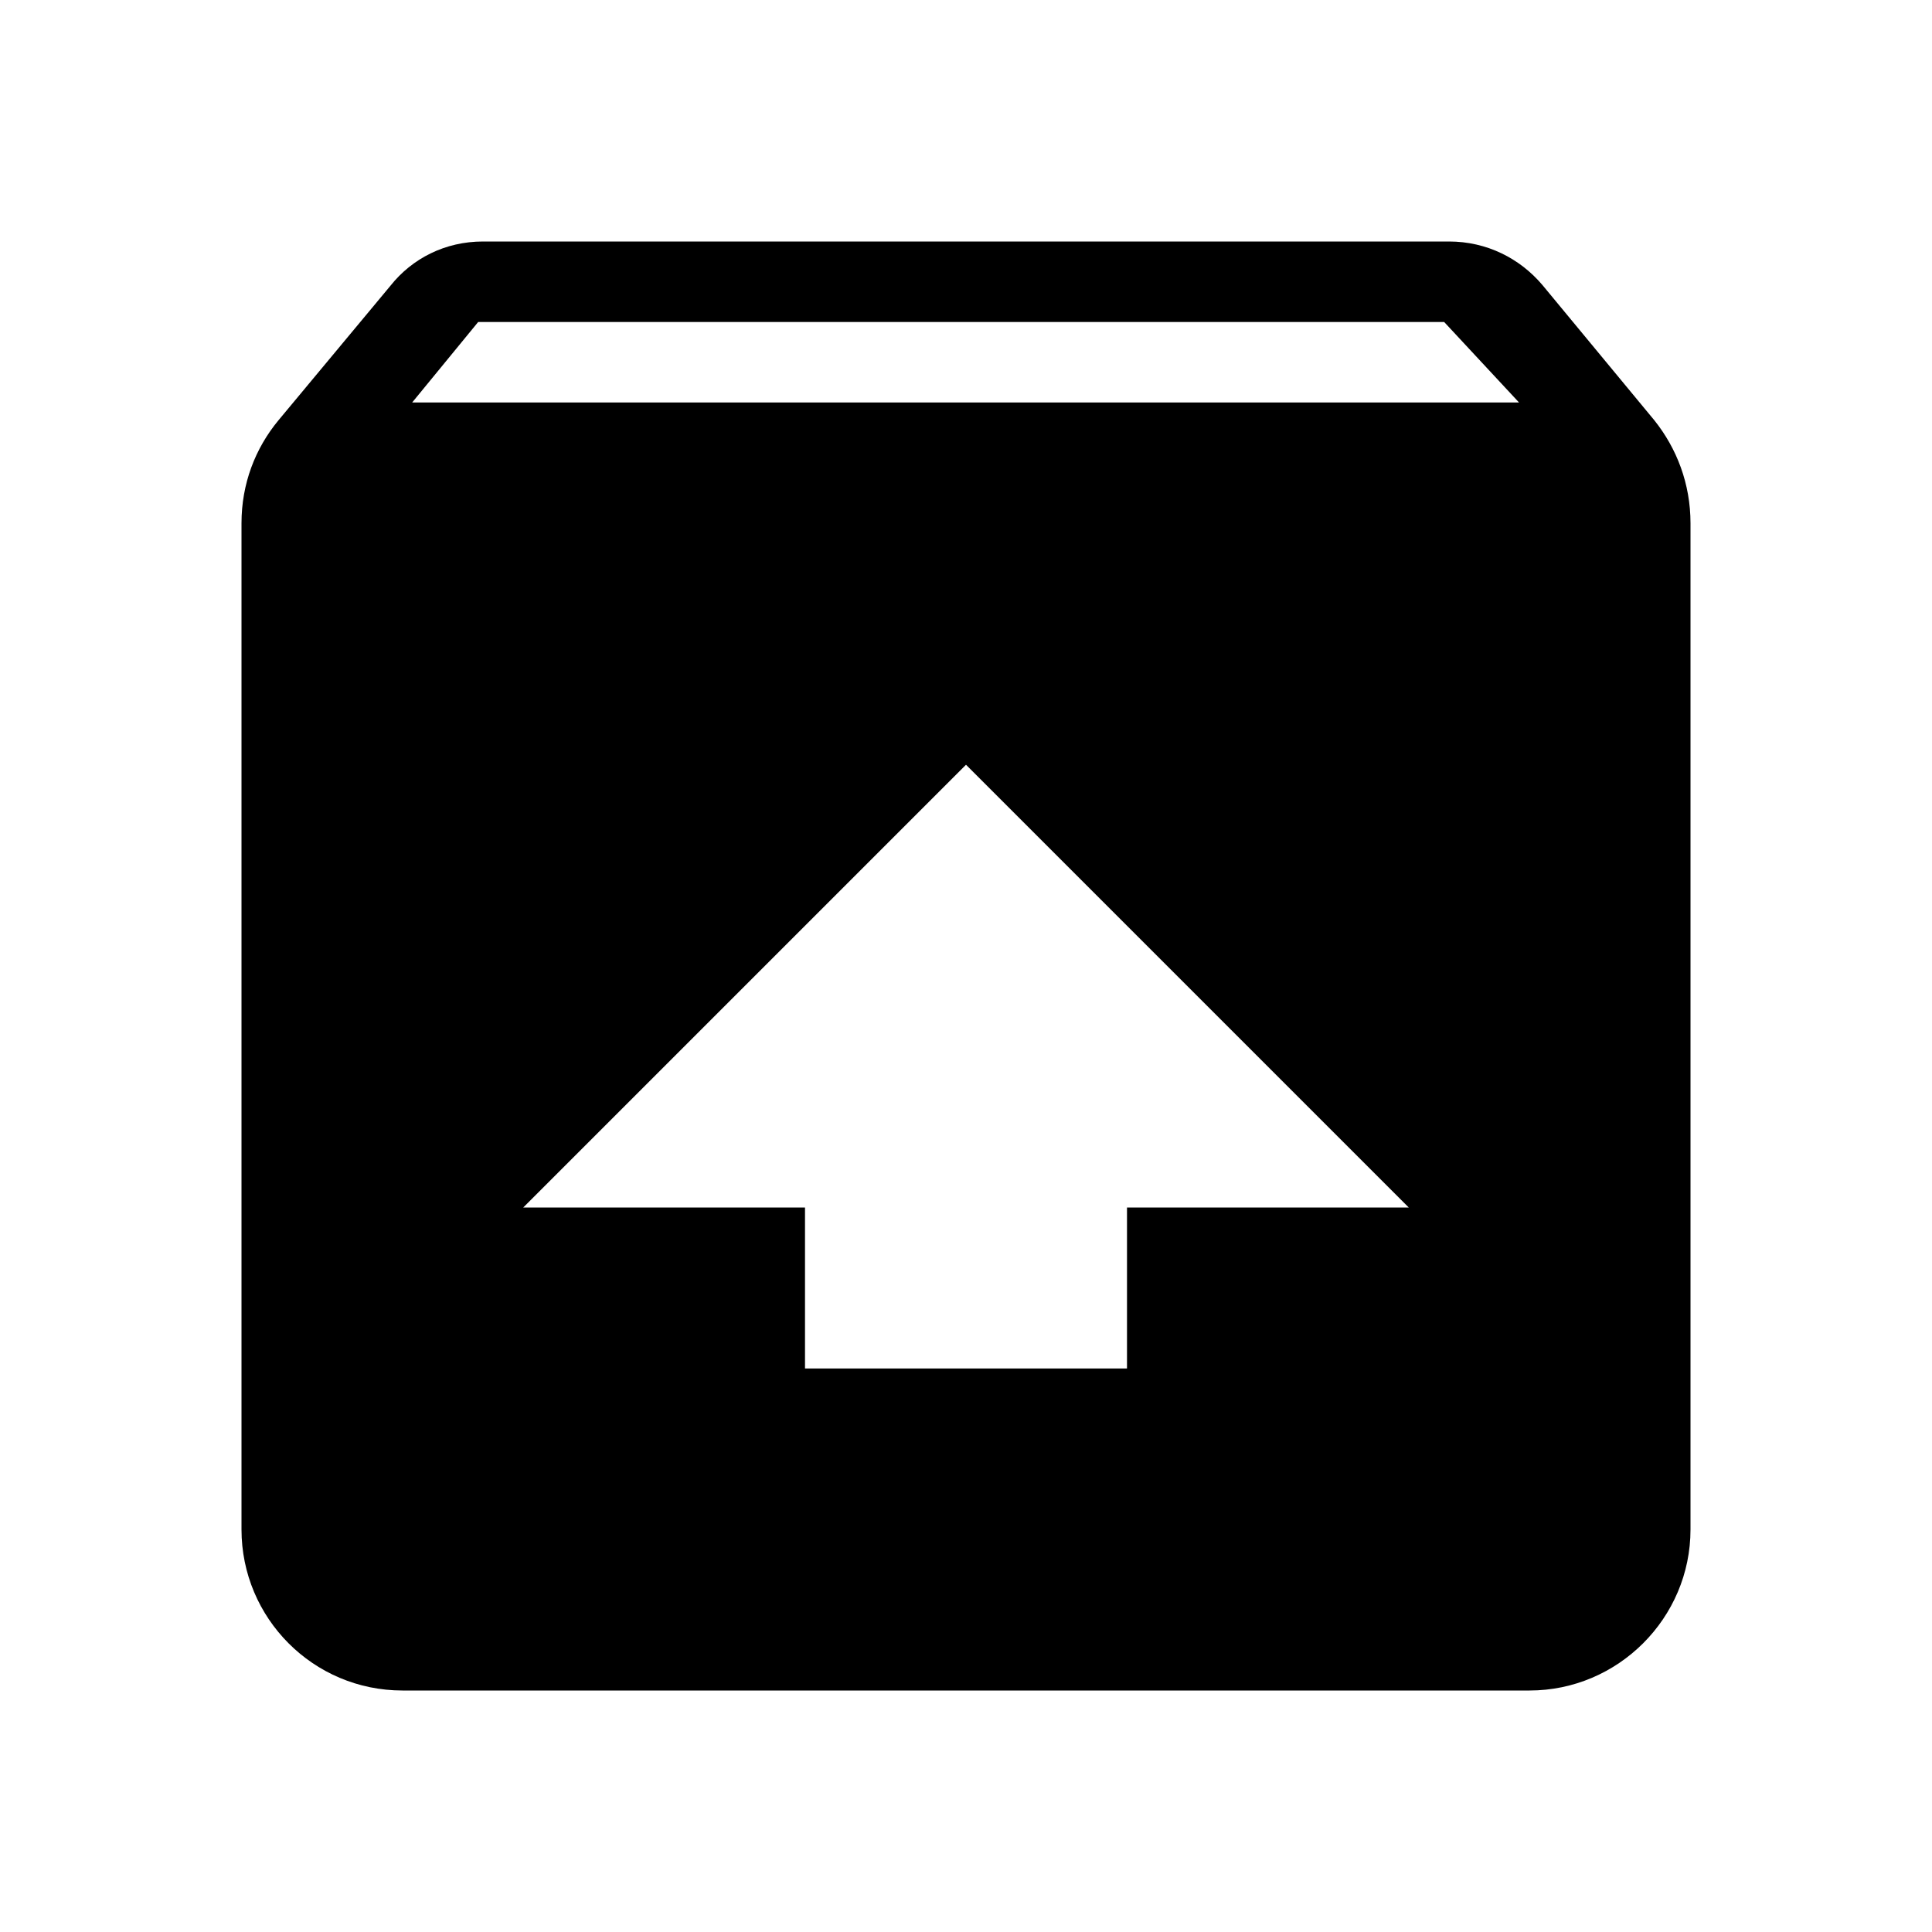
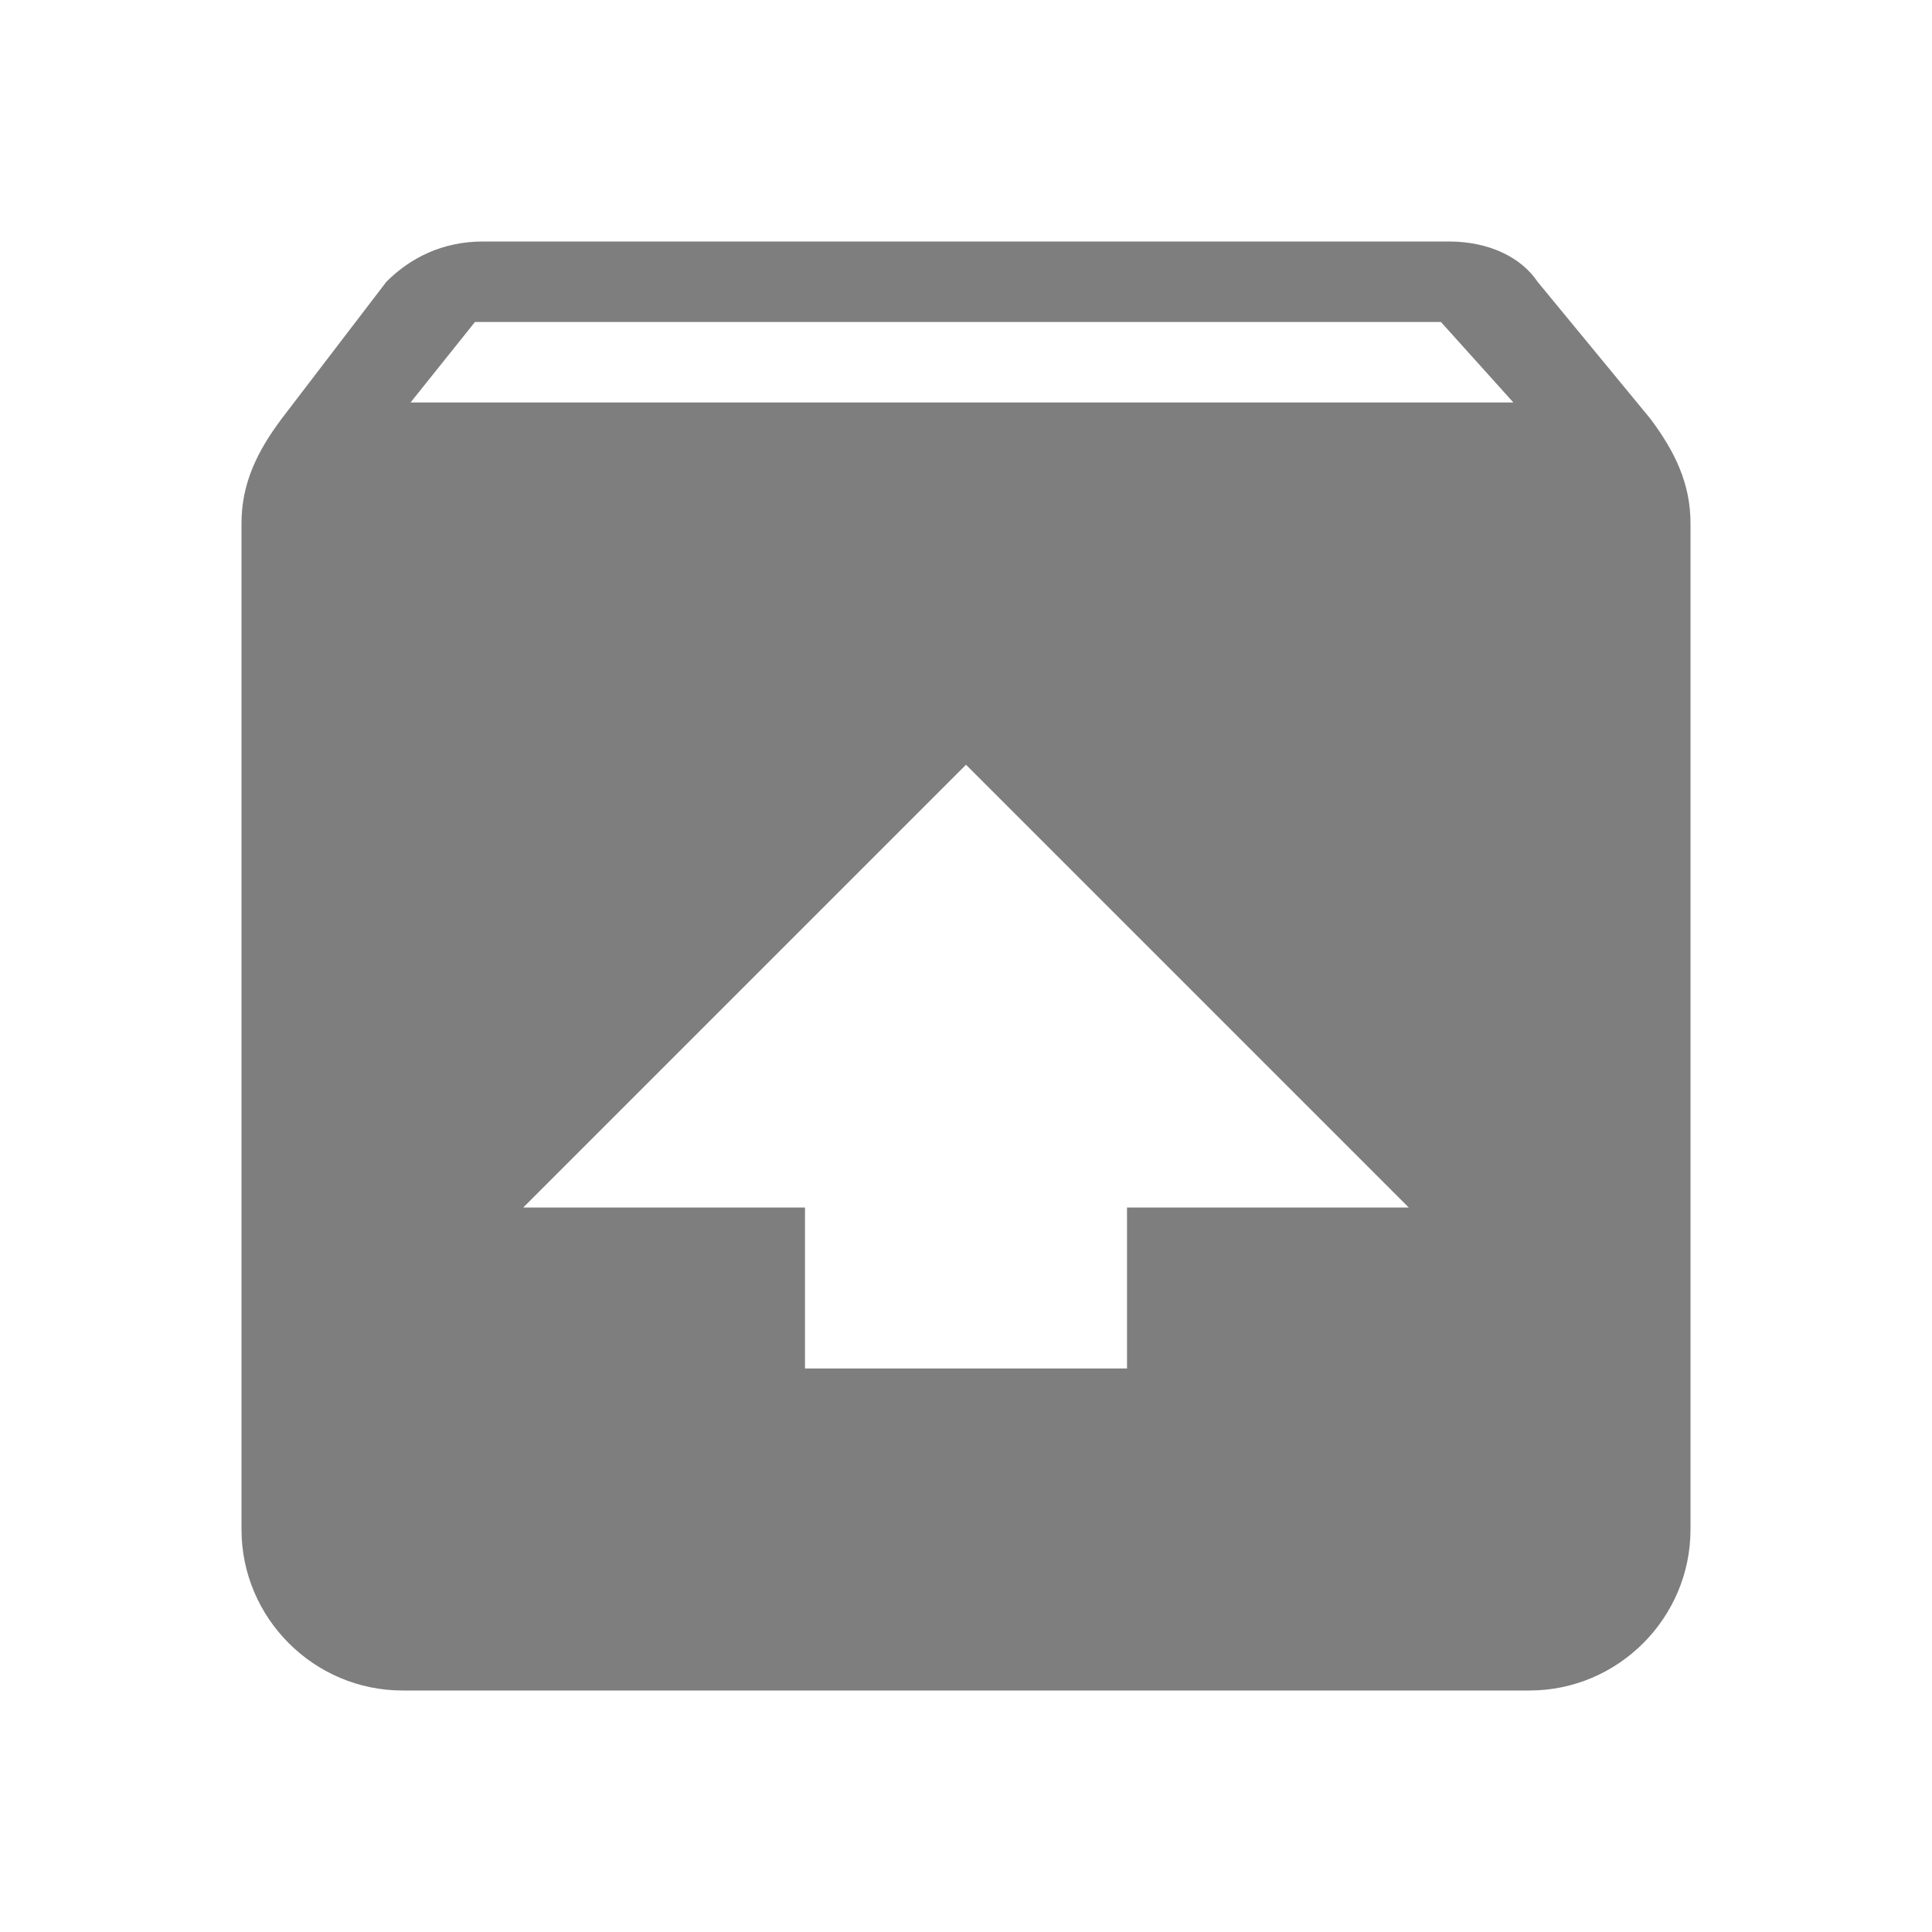
- <svg xmlns="http://www.w3.org/2000/svg" enable-background="new 0 0 24 24" height="24px" viewBox="0 0 24 24" width="24px" fill="#000000">
+ <svg xmlns="http://www.w3.org/2000/svg" version="1.1" id="Layer_1" x="0px" y="0px" viewBox="0 0 24 24" enable-background="new 0 0 24 24" xml:space="preserve">
  <g>
-     <rect fill="none" height="24" width="24" x="0" />
+     <rect fill="none" width="24" height="24" />
  </g>
  <g>
    <g>
      <g>
-         <path d="M20.55,5.22l-1.39-1.68C18.88,3.21,18.47,3,18,3H6C5.53,3,5.12,3.21,4.85,3.55L3.46,5.22C3.17,5.57,3,6.01,3,6.5V19 c0,1.1,0.89,2,2,2h14c1.1,0,2-0.9,2-2V6.5C21,6.01,20.83,5.57,20.55,5.22z M12,9.5l5.5,5.5H14v2h-4v-2H6.5L12,9.5z M5.12,5 l0.82-1h12l0.93,1H5.12z" />
+         <path fill="#7E7E7E" d="M20.5,5.2l-1.4-1.7C18.9,3.2,18.5,3,18,3H6C5.5,3,5.1,3.2,4.8,3.5L3.5,5.2C3.2,5.6,3,6,3,6.5V19     c0,1.1,0.9,2,2,2h14c1.1,0,2-0.9,2-2V6.5C21,6,20.8,5.6,20.5,5.2z M12,9.5l5.5,5.5H14v2h-4v-2H6.5L12,9.5z M5.1,5l0.8-1h12l0.9,1     H5.1z" />
      </g>
    </g>
  </g>
</svg>
